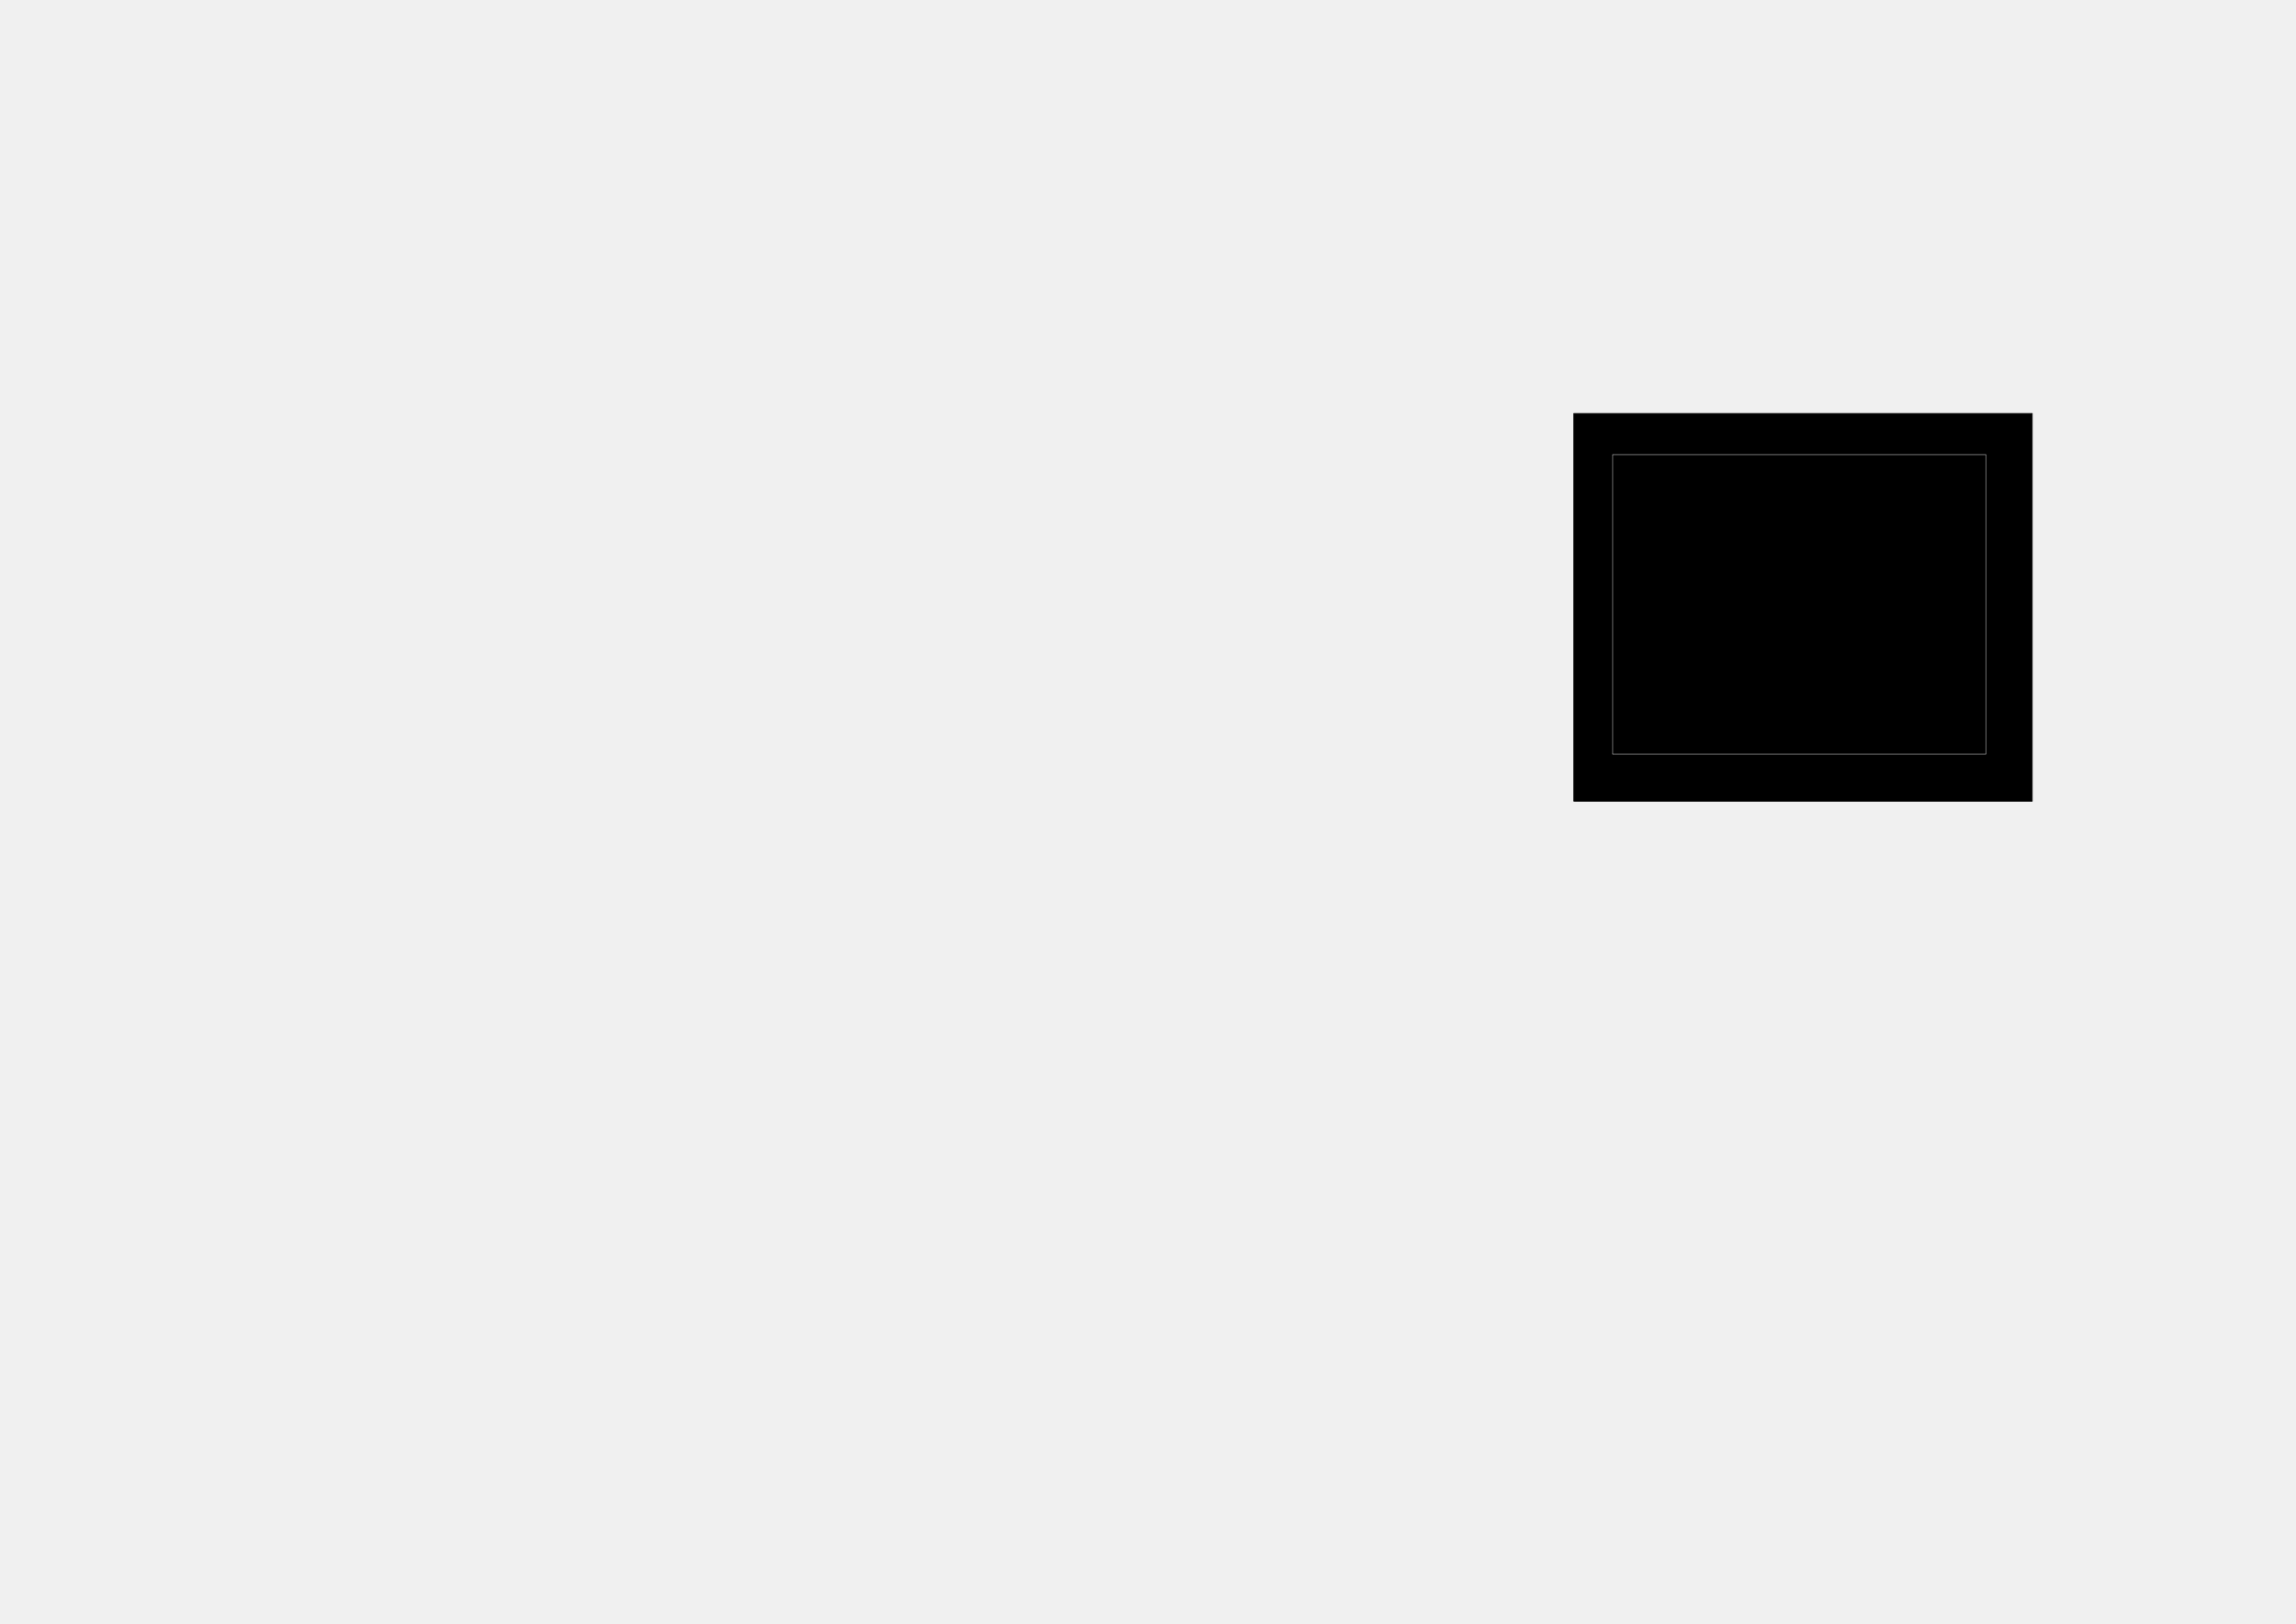
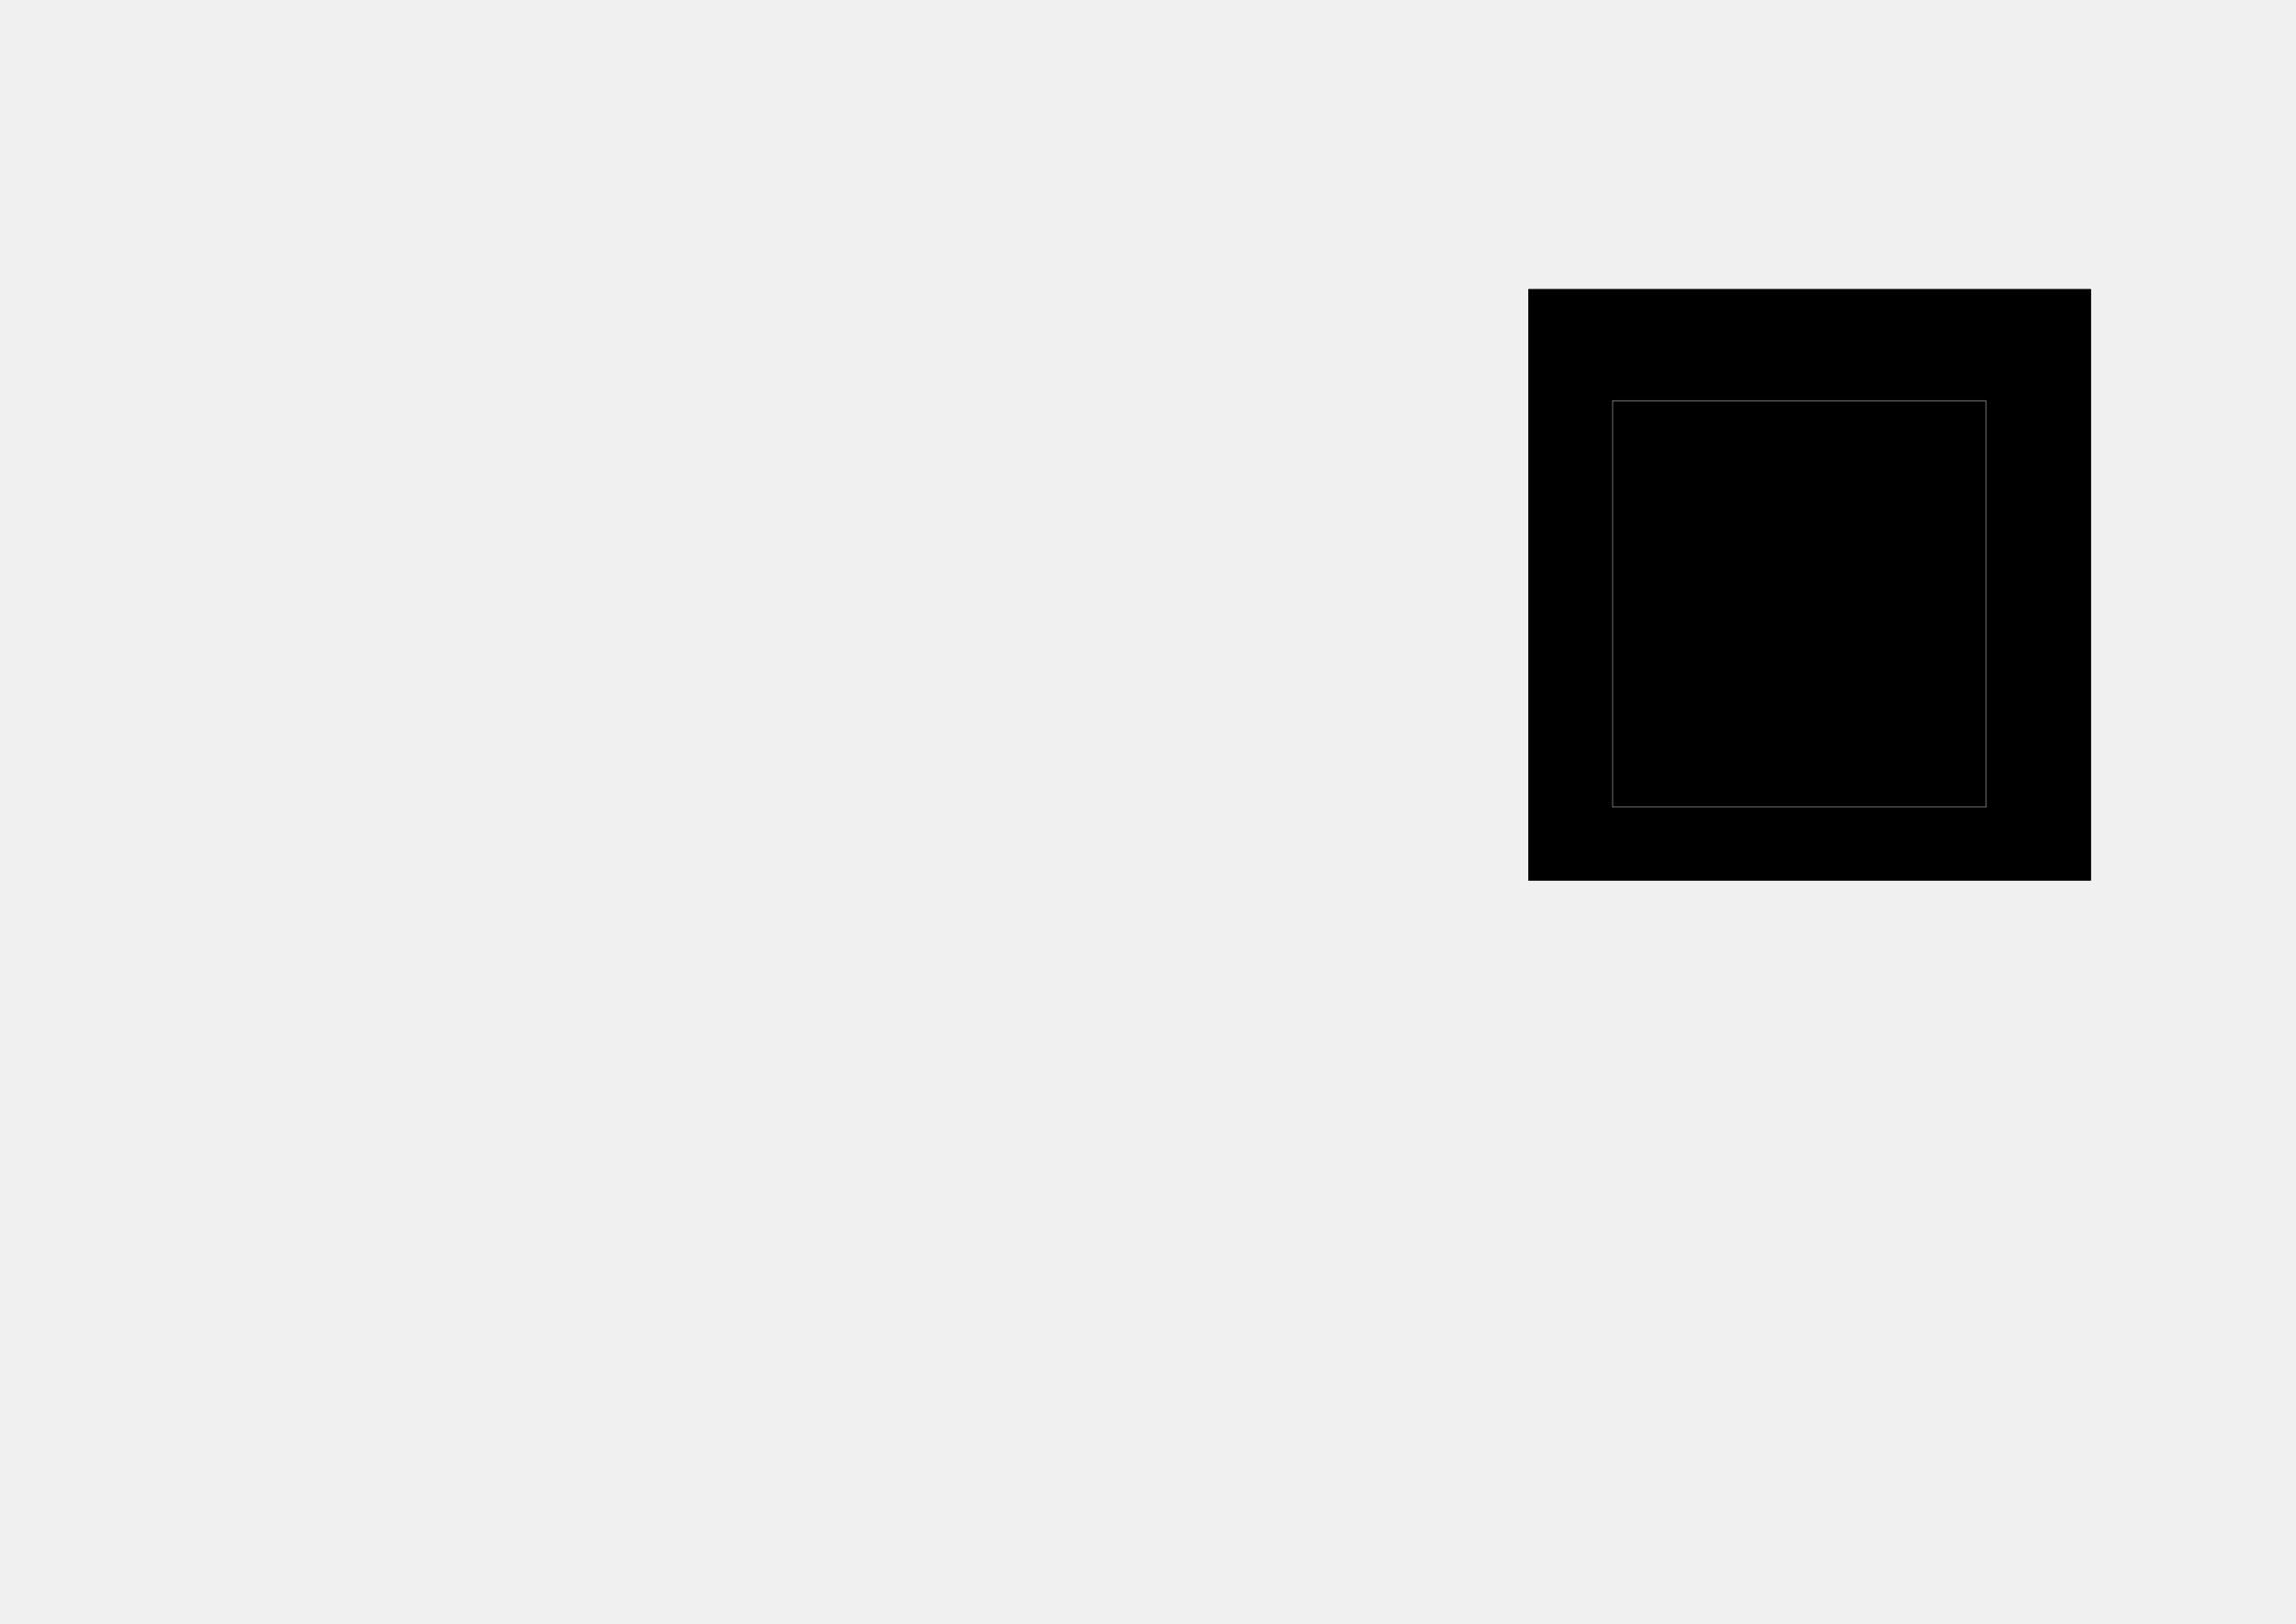
<svg xmlns="http://www.w3.org/2000/svg" version="1.1" width="29.7cm" height="21.001cm" viewBox="0 0 116930 82680 ">
  <g style="fill:#000000; fill-opacity:1;stroke:#000000; stroke-opacity:1; stroke-linecap:round; stroke-linejoin:round; " transform="translate(0 0) scale(1 1)">
</g>
  <g style="fill:#000000; fill-opacity:0.0;  stroke:#000000; stroke-width:-0; stroke-opacity:1;  stroke-linecap:round; stroke-linejoin:round;">
</g>
  <g style="fill:#000000; fill-opacity:1.0;  stroke:#000000; stroke-width:39.37; stroke-opacity:1;  stroke-linecap:round; stroke-linejoin:round;">
-     <rect x="80151.7" y="21054.3" width="23345.1" height="19740.6" rx="0" />
+     <rect x="77848.1" y="14733.3" width="28623.6" height="30086.6" rx="0" />
  </g>
  <g style="fill:#FFFFFF; fill-opacity:1.0;  stroke:#FFFFFF; stroke-width:39.37; stroke-opacity:1;  stroke-linecap:round; stroke-linejoin:round;">
</g>
  <g style="fill:#FFFFFF; fill-opacity:1.0;  stroke:#FFFFFF; stroke-width:19.685; stroke-opacity:1;  stroke-linecap:round; stroke-linejoin:round;">
</g>
  <g style="fill:#FFFFFF; fill-opacity:0.0;  stroke:#FFFFFF; stroke-width:19.685; stroke-opacity:1;  stroke-linecap:round; stroke-linejoin:round;">
-     <path d="M101130 23150 L82130 23150 " />
-     <path d="M101130 38400 L101130 23150 " />
-     <path d="M82130 38400 L101130 38400 " />
-     <path d="M82130 23150 L82130 38400 " />
+     <path d="M101130 20400 L82130 20400 " />
+     <path d="M101130 41100 L101130 20400 " />
+     <path d="M82130 41100 L101130 41100 " />
+     <path d="M82130 20400 L82130 41100 " />
+     <g>
+ </g>
+     <g>
+ </g>
+     <g>
+ </g>
+     <g>
+ </g>
    <g>
</g>
    <g>
</g>
    <g>
</g>
    <g>
</g>
    <g>
</g>
    <g>
</g>
    <g>
</g>
    <g>
</g>
    <g>
</g>
  </g>
</svg>
